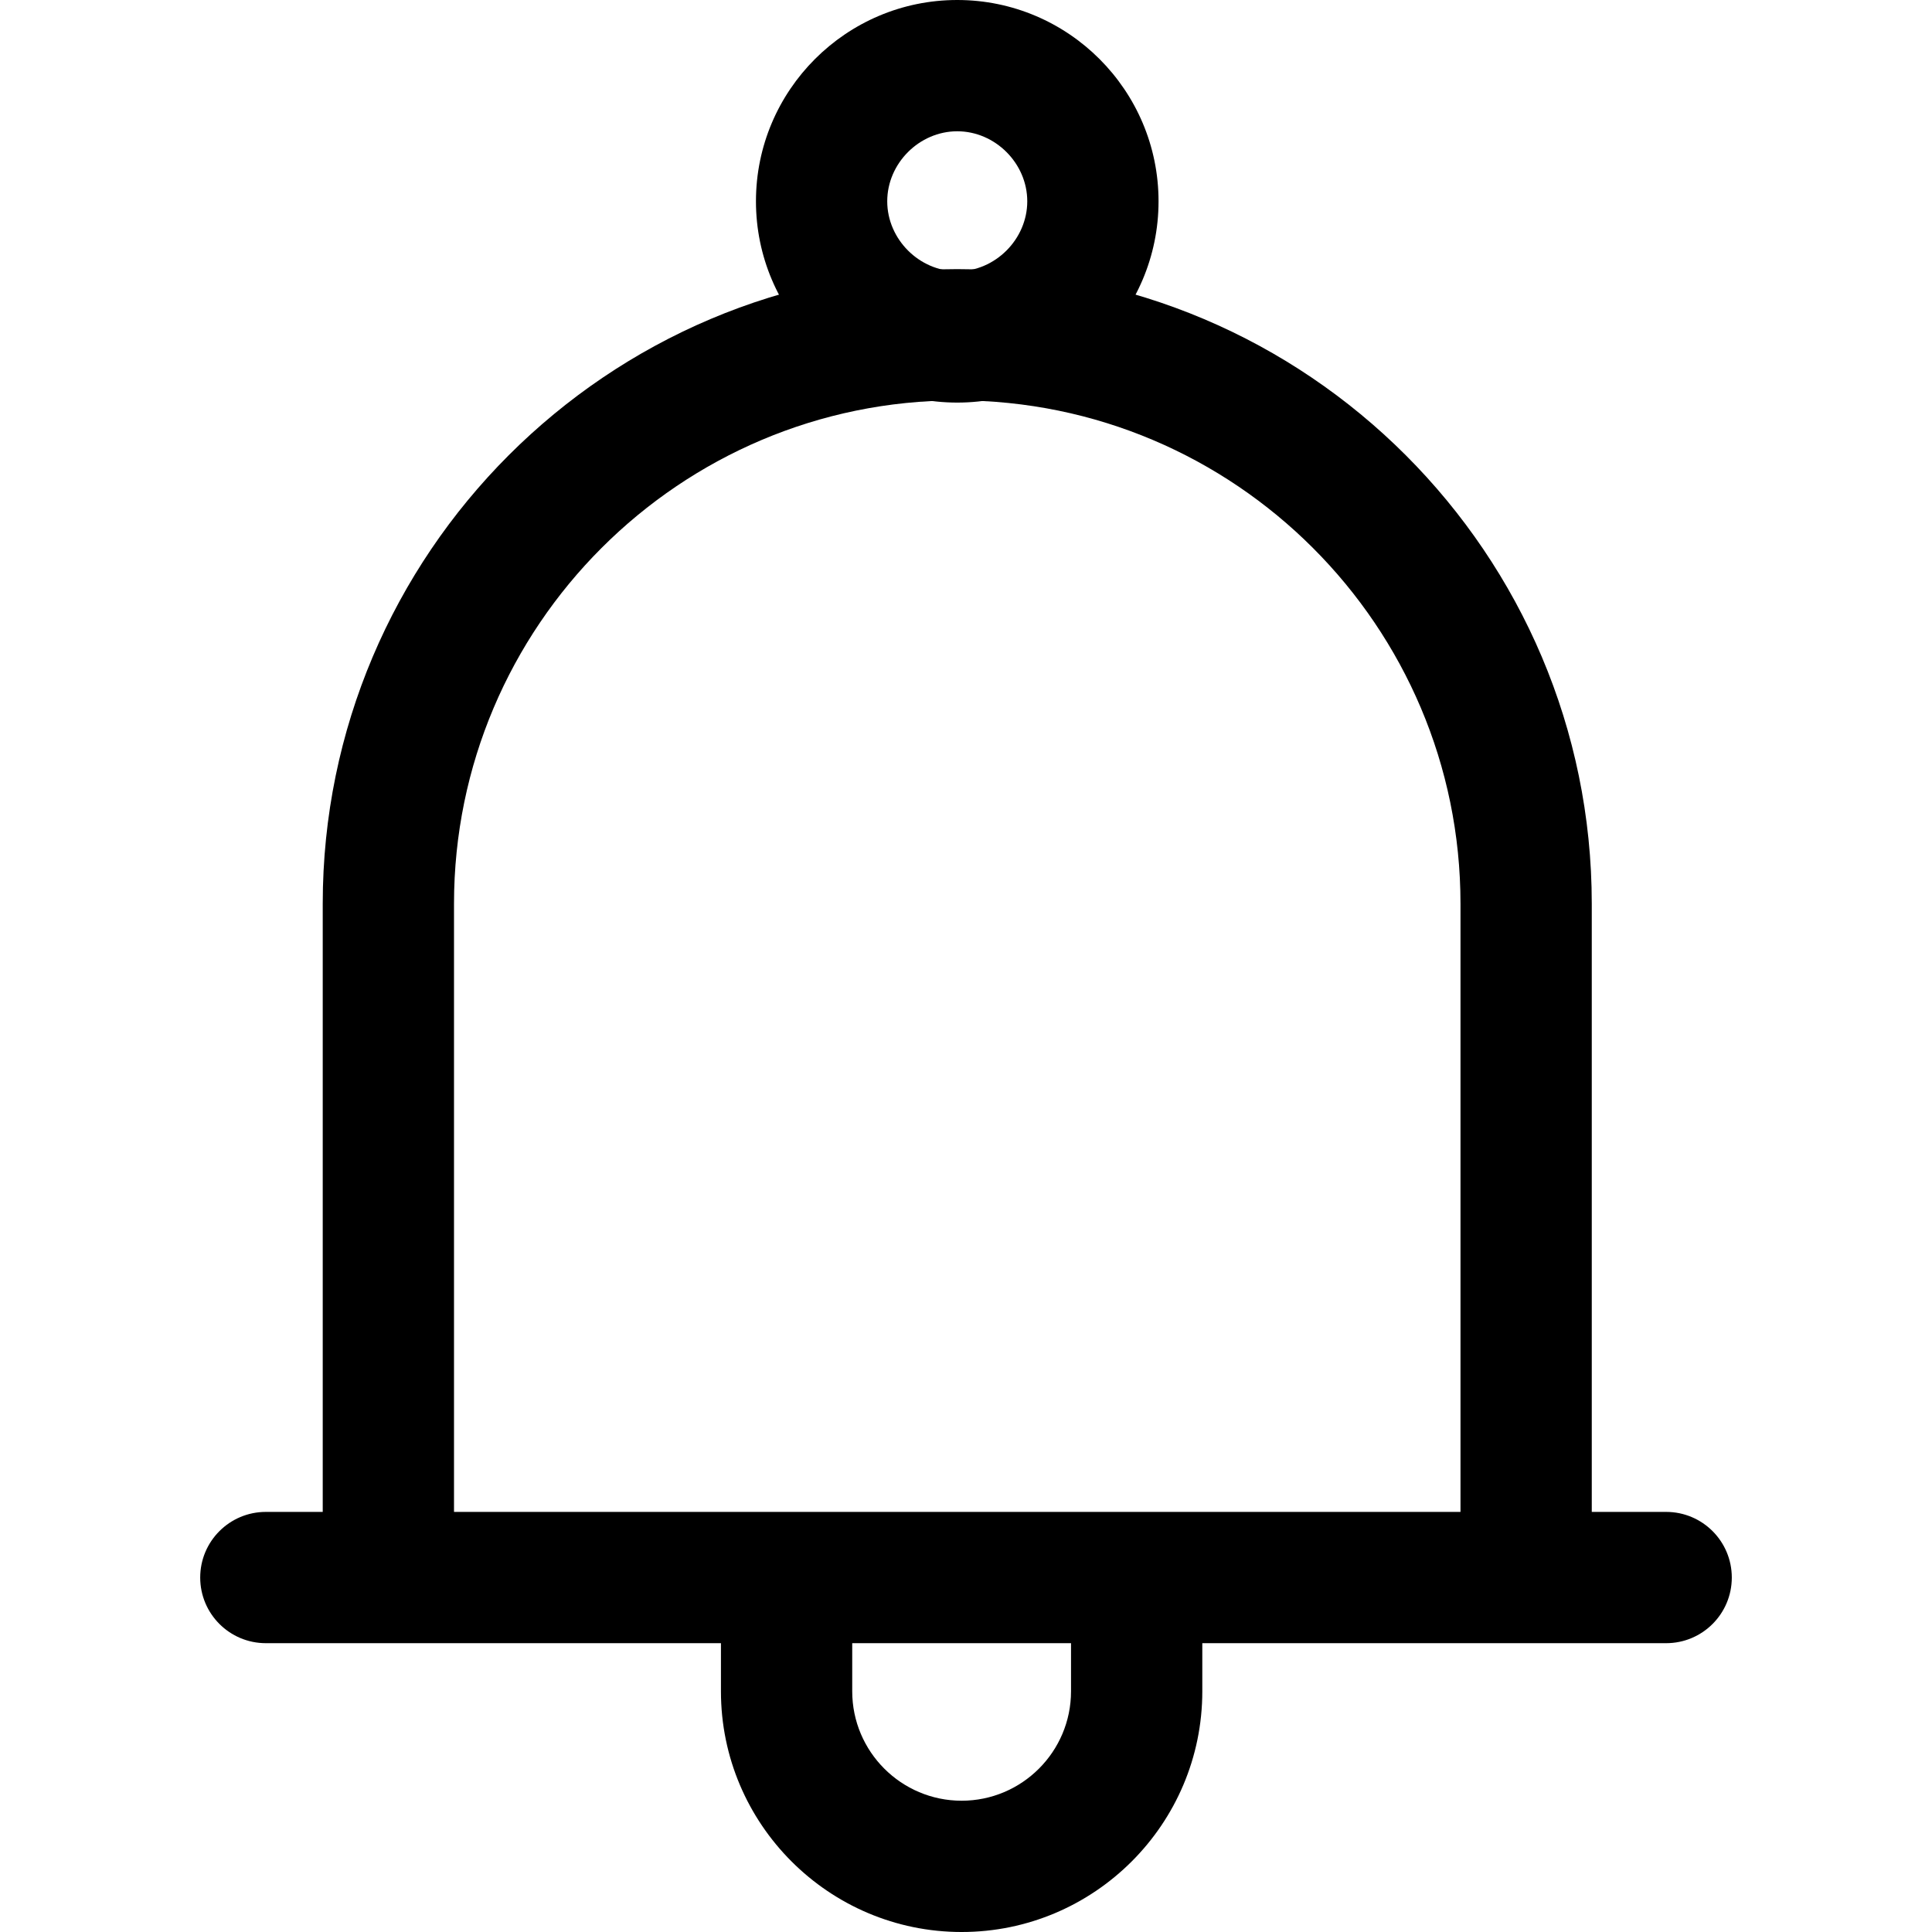
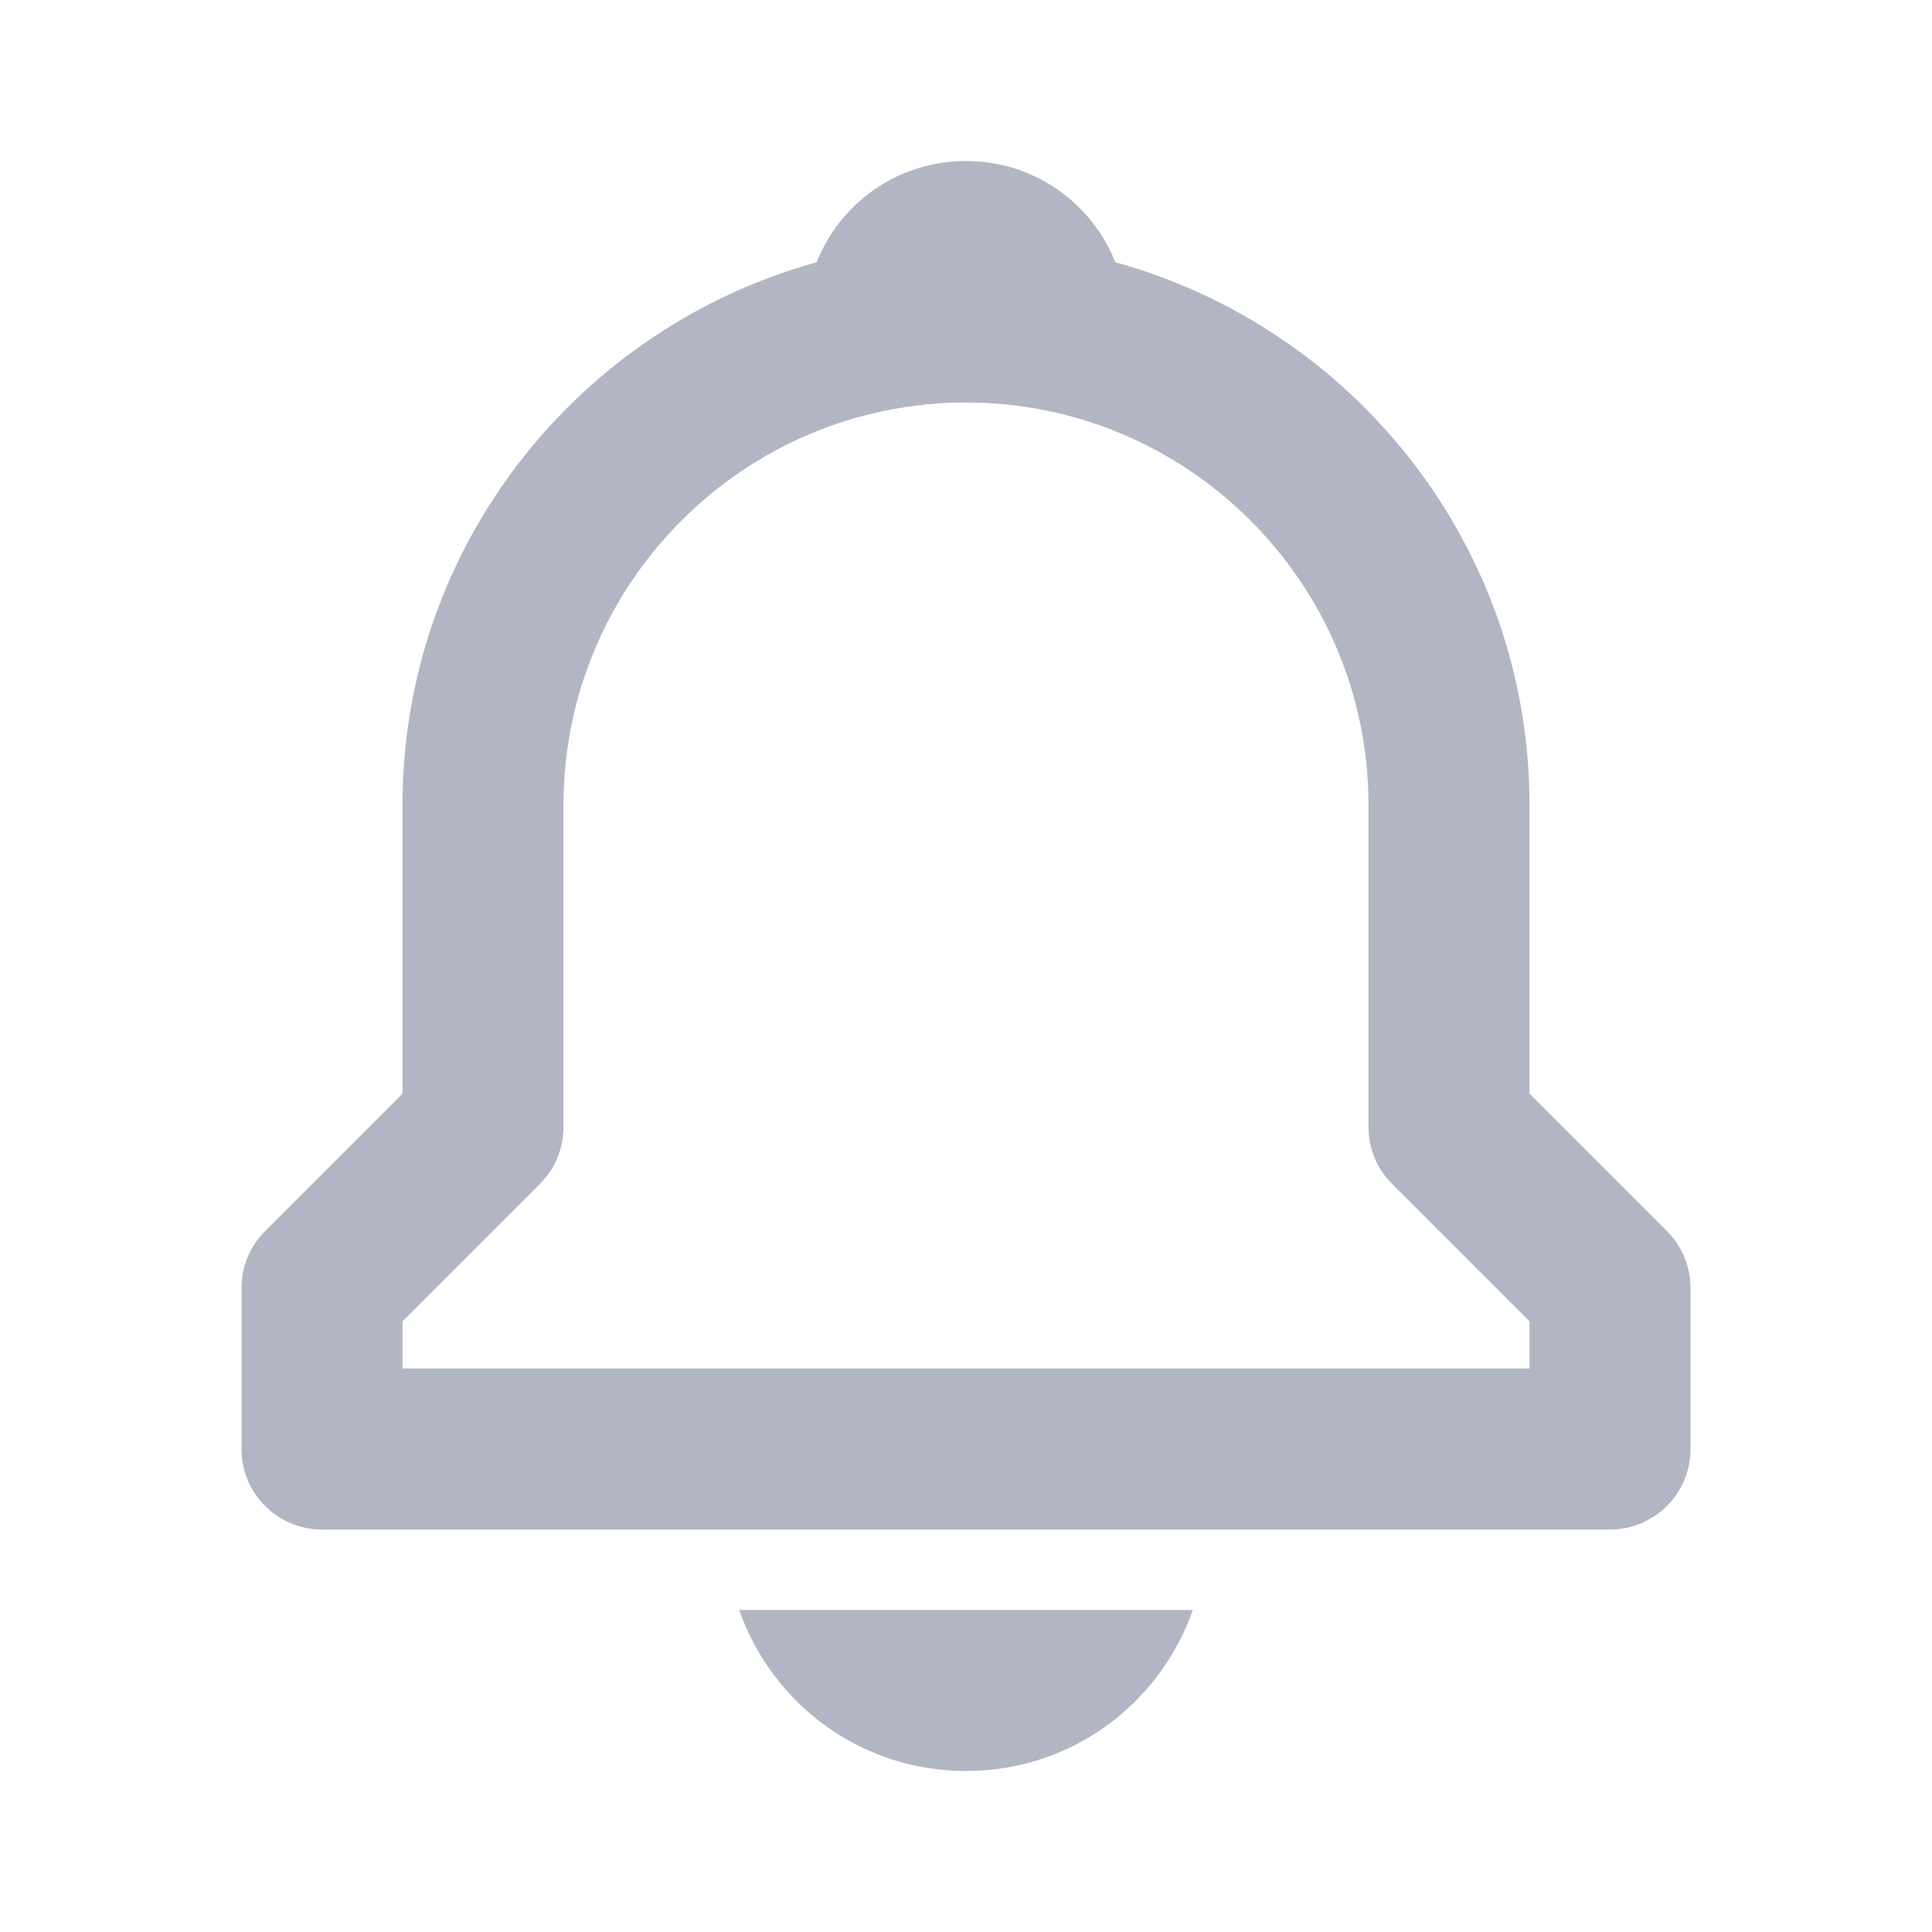
- <svg xmlns="http://www.w3.org/2000/svg" version="1.1" id="Capa_1" x="0px" y="0px" viewBox="0 0 512 512" style="enable-background:new 0 0 512 512;" xml:space="preserve">
-   <g>
-     <g>
-       <path d="M253.681,71.32c-92.722,0-168.154,75.432-168.154,168.154v178.591h34.79V239.474c0-73.535,59.822-133.364,133.364-133.364    s133.364,59.828,133.364,133.364v178.591h34.791V239.474C421.835,146.752,346.403,71.32,253.681,71.32z" />
-     </g>
-   </g>
-   <g>
-     <g>
-       <path d="M441.549,400.67H70.451c-9.608,0-17.395,7.787-17.395,17.395s7.787,17.395,17.395,17.395h371.099    c9.608,0,17.395-7.787,17.395-17.395S451.157,400.67,441.549,400.67z" />
-     </g>
-   </g>
-   <g>
-     <g>
-       <path d="M253.681,0c-29.415,0-53.345,23.93-53.345,53.345s23.93,53.345,53.345,53.345c29.415,0,53.345-23.93,53.345-53.345    S283.096,0,253.681,0z M253.681,71.9c-10.06,0-18.555-8.5-18.555-18.555c0-10.06,8.495-18.555,18.555-18.555    s18.555,8.495,18.555,18.555S263.741,71.9,253.681,71.9z" />
-     </g>
-   </g>
-   <g>
-     <g>
-       <path d="M283.832,418.066v30.152c0,15.986-13.006,28.992-28.992,28.992c-15.986,0-28.992-13.006-28.992-28.992v-30.152h-34.791    v30.152c0,35.167,28.615,63.783,63.783,63.783c35.167,0,63.783-28.615,63.783-63.783v-30.152H283.832z" />
-     </g>
-   </g>
-   <g>
- </g>
-   <g>
- </g>
-   <g>
- </g>
-   <g>
- </g>
-   <g>
- </g>
-   <g>
- </g>
-   <g>
- </g>
-   <g>
- </g>
-   <g>
- </g>
-   <g>
- </g>
-   <g>
- </g>
-   <g>
- </g>
-   <g>
- </g>
-   <g>
- </g>
-   <g>
- </g>
+ <svg xmlns="http://www.w3.org/2000/svg" width="24" height="24" viewBox="0 0 24 24" fill="none">
+   <path d="M19 13.586V10C19 6.783 16.815 4.073 13.855 3.258C13.562 2.52 12.846 2 12 2C11.154 2 10.438 2.52 10.145 3.258C7.185 4.074 5 6.783 5 10V13.586L3.293 15.293C3.105 15.48 3 15.734 3 16V18C3 18.553 3.447 19 4 19H20C20.553 19 21 18.553 21 18V16C21 15.734 20.895 15.48 20.707 15.293L19 13.586ZM19 17H5V16.414L6.707 14.707C6.895 14.52 7 14.266 7 14V10C7 7.243 9.243 5 12 5C14.757 5 17 7.243 17 10V14C17 14.266 17.105 14.52 17.293 14.707L19 16.414V17ZM12 22C13.311 22 14.407 21.166 14.818 20H9.182C9.593 21.166 10.689 22 12 22Z" fill="#B2B6C4" />
</svg>
